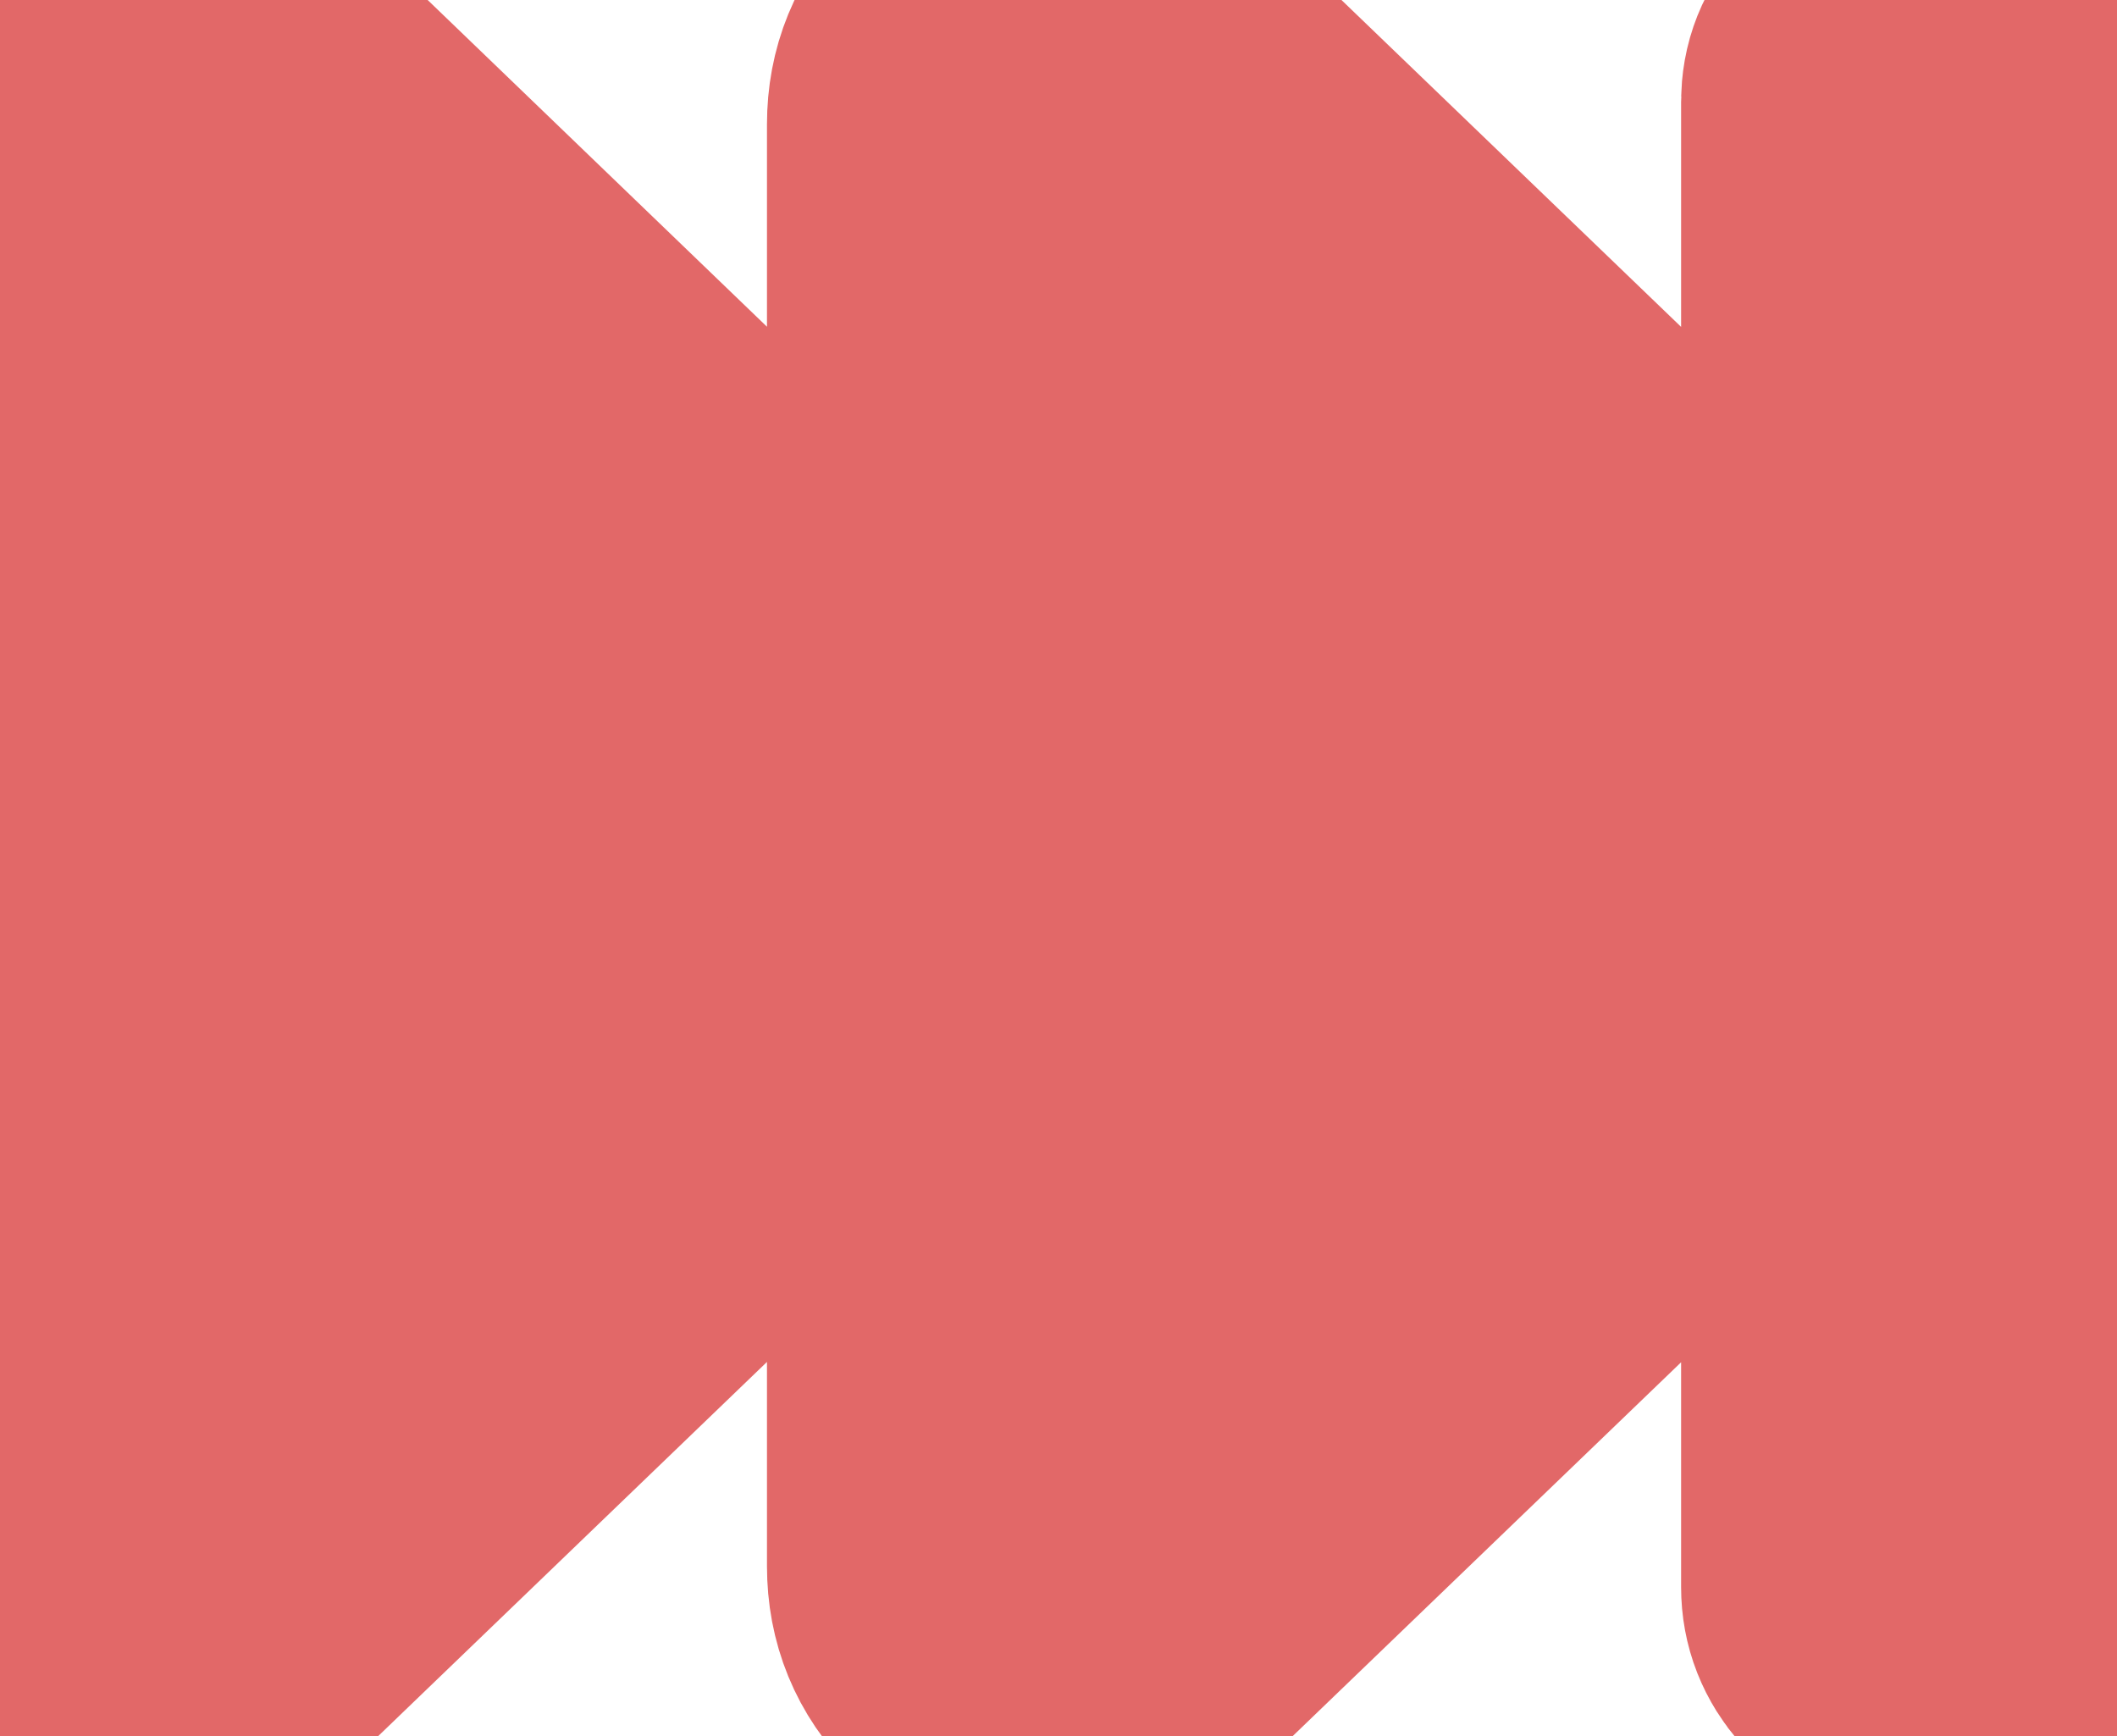
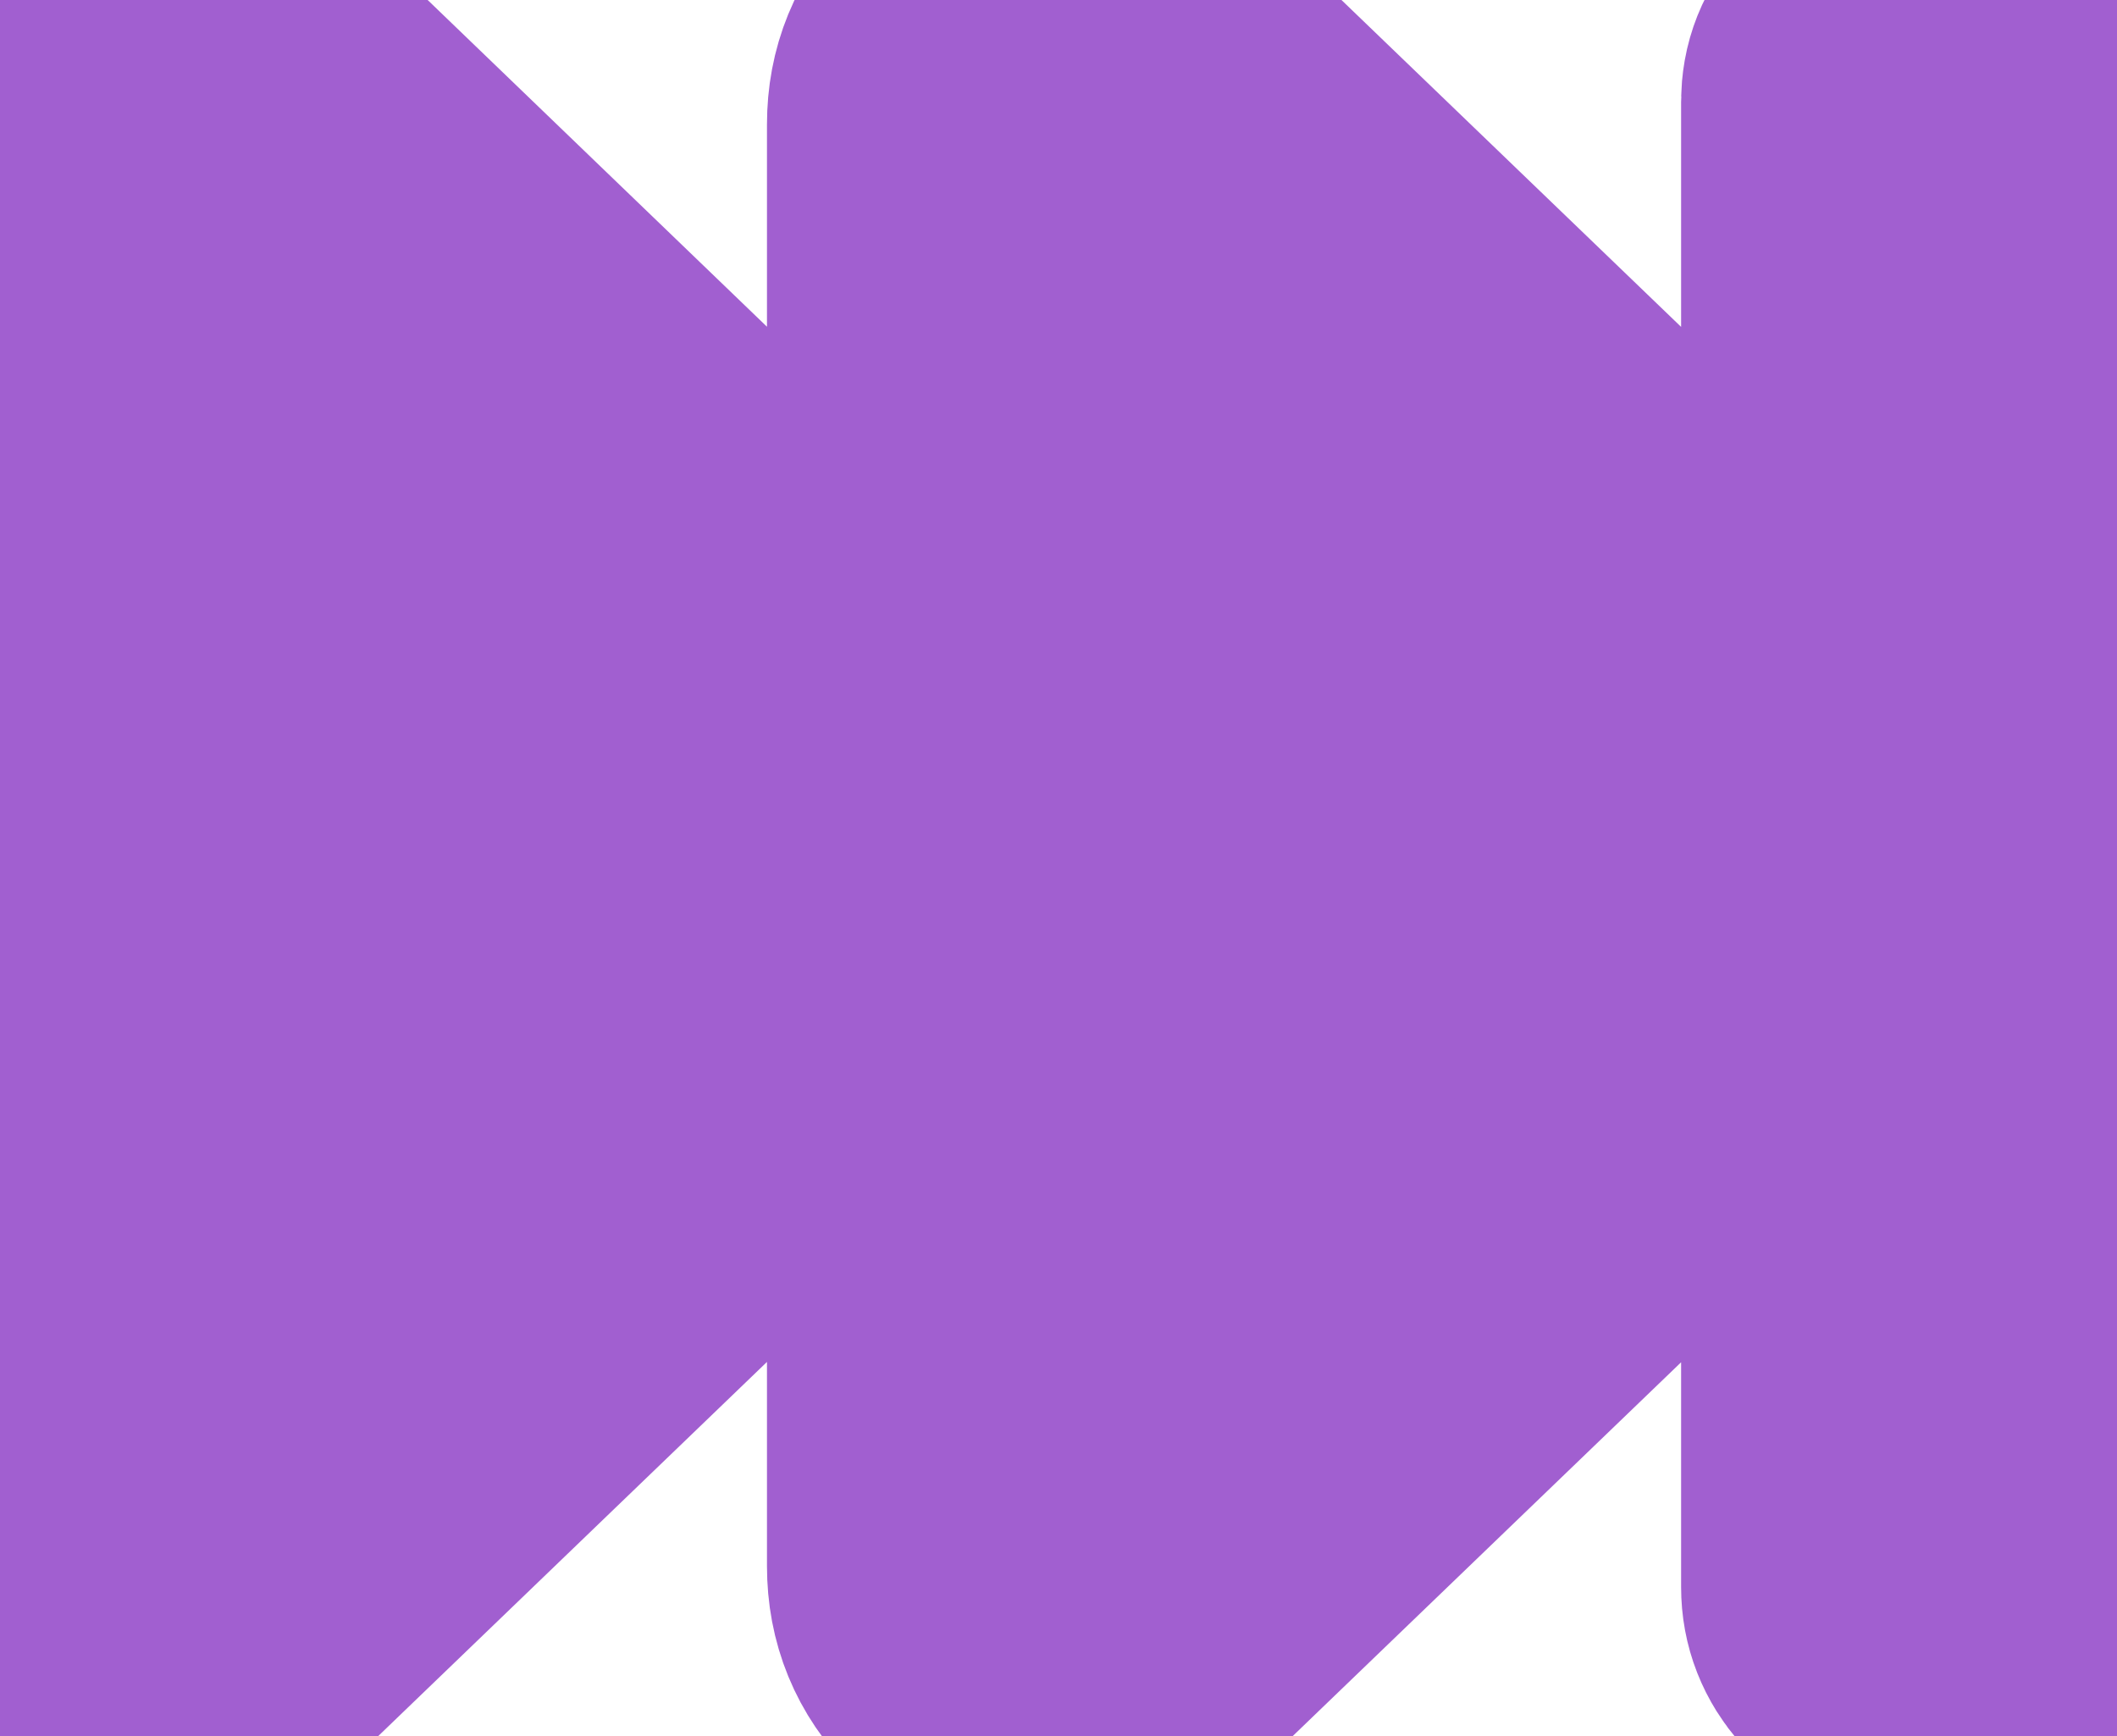
<svg xmlns="http://www.w3.org/2000/svg" viewBox="0 0 6.1 5">
-   <path fill="#e26868" stroke="#e26868" d="m500.81 87.517v-1.759c0-0.092 0.032-0.17 0.096-0.234 0.064-0.064 0.142-0.096 0.234-0.096 0.092 0 0.168 0.031 0.229 0.092l2.075 1.997v-1.823c0-0.046 0.015-0.084 0.046-0.115 0.034-0.034 0.073-0.05 0.119-0.05h0.33c0.046 0 0.084 0.017 0.115 0.05 0.034 0.031 0.05 0.069 0.05 0.115v4.279c0 0.046-0.017 0.086-0.05 0.119-0.03 0.031-0.069 0.046-0.115 0.046h-0.33c-0.046 0-0.086-0.015-0.119-0.046-0.03-0.034-0.046-0.073-0.046-0.119v-1.823l-2.075 1.997c-0.061 0.061-0.137 0.092-0.229 0.092-0.092 0-0.17-0.031-0.234-0.092-0.064-0.064-0.096-0.142-0.096-0.234v-1.764l-2.075 1.997c-0.061 0.061-0.137 0.092-0.229 0.092-0.092 0-0.17-0.031-0.234-0.092-0.064-0.064-0.096-0.142-0.096-0.234v-4.155c0-0.092 0.032-0.17 0.096-0.234 0.064-0.064 0.142-0.096 0.234-0.096 0.092 0 0.168 0.031 0.229 0.092z" transform="translate(-498.1 -85.4)" />
+   <path fill="#a15fd0" stroke="#a15fd0" d="m500.81 87.517v-1.759c0-0.092 0.032-0.17 0.096-0.234 0.064-0.064 0.142-0.096 0.234-0.096 0.092 0 0.168 0.031 0.229 0.092l2.075 1.997v-1.823c0-0.046 0.015-0.084 0.046-0.115 0.034-0.034 0.073-0.05 0.119-0.05h0.33c0.046 0 0.084 0.017 0.115 0.05 0.034 0.031 0.05 0.069 0.05 0.115v4.279c0 0.046-0.017 0.086-0.05 0.119-0.03 0.031-0.069 0.046-0.115 0.046h-0.33c-0.046 0-0.086-0.015-0.119-0.046-0.03-0.034-0.046-0.073-0.046-0.119v-1.823l-2.075 1.997c-0.061 0.061-0.137 0.092-0.229 0.092-0.092 0-0.17-0.031-0.234-0.092-0.064-0.064-0.096-0.142-0.096-0.234v-1.764l-2.075 1.997c-0.061 0.061-0.137 0.092-0.229 0.092-0.092 0-0.17-0.031-0.234-0.092-0.064-0.064-0.096-0.142-0.096-0.234v-4.155c0-0.092 0.032-0.17 0.096-0.234 0.064-0.064 0.142-0.096 0.234-0.096 0.092 0 0.168 0.031 0.229 0.092z" transform="translate(-498.1 -85.4)" />
</svg>
